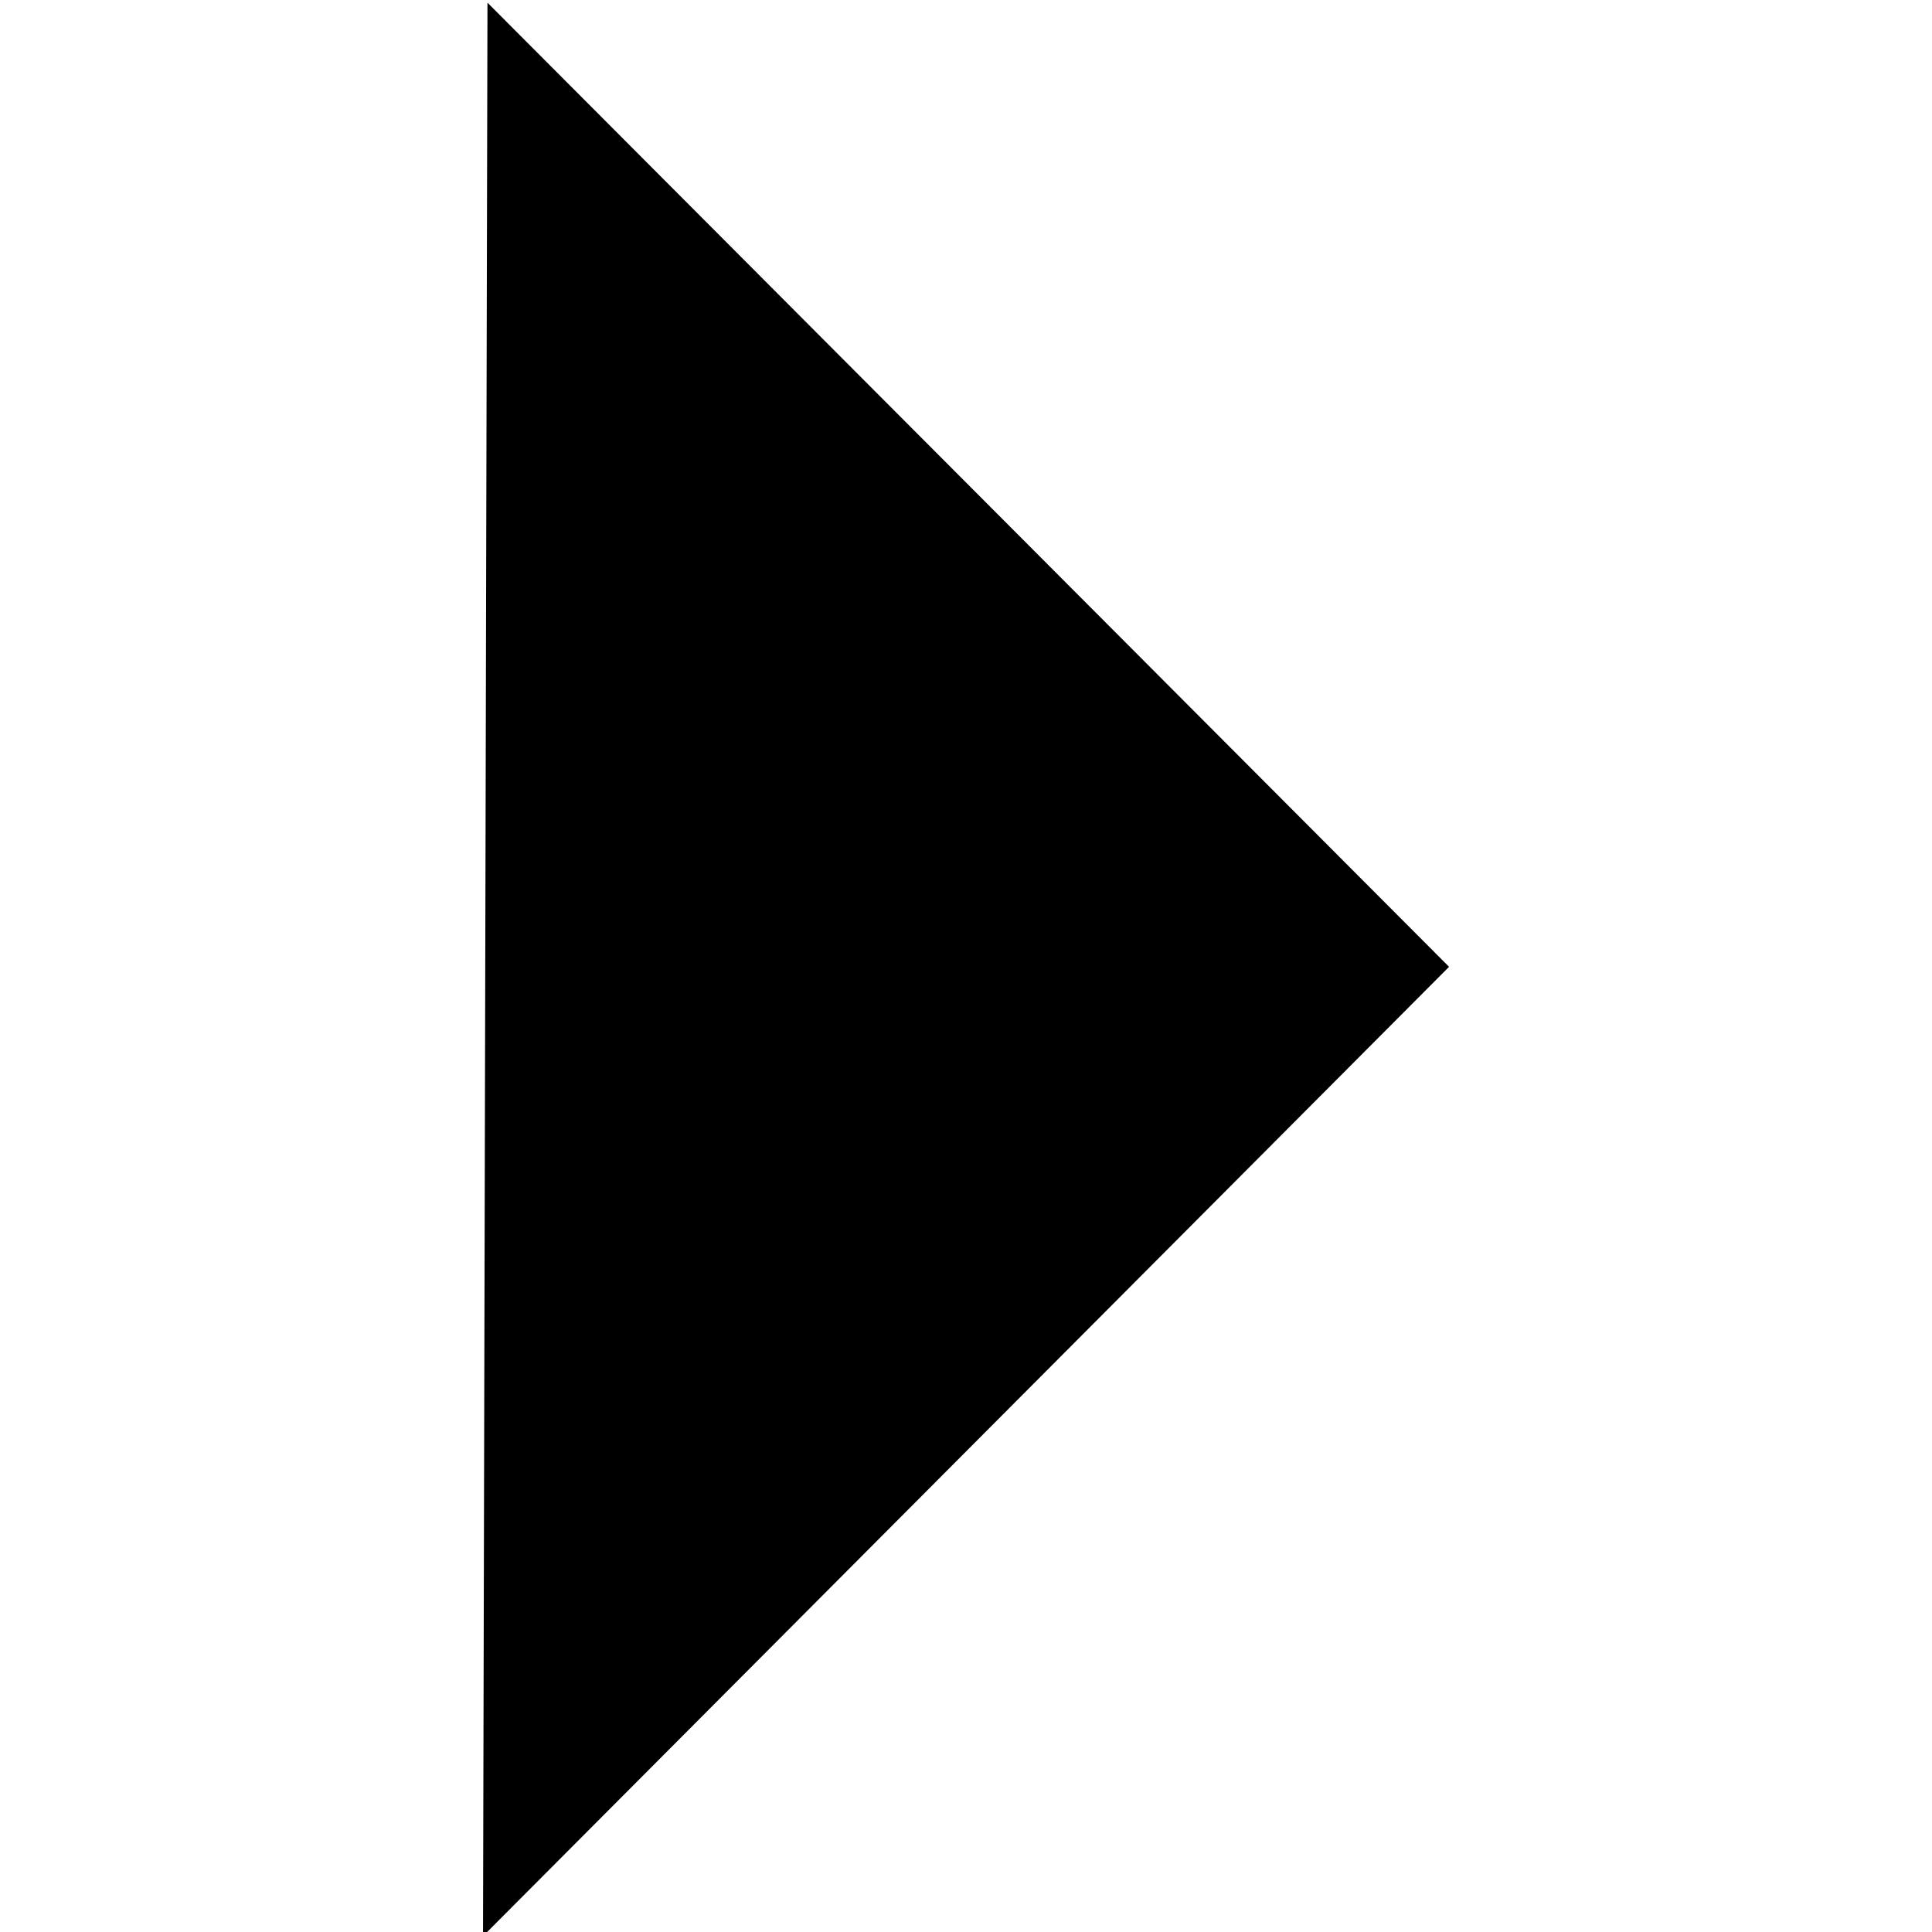
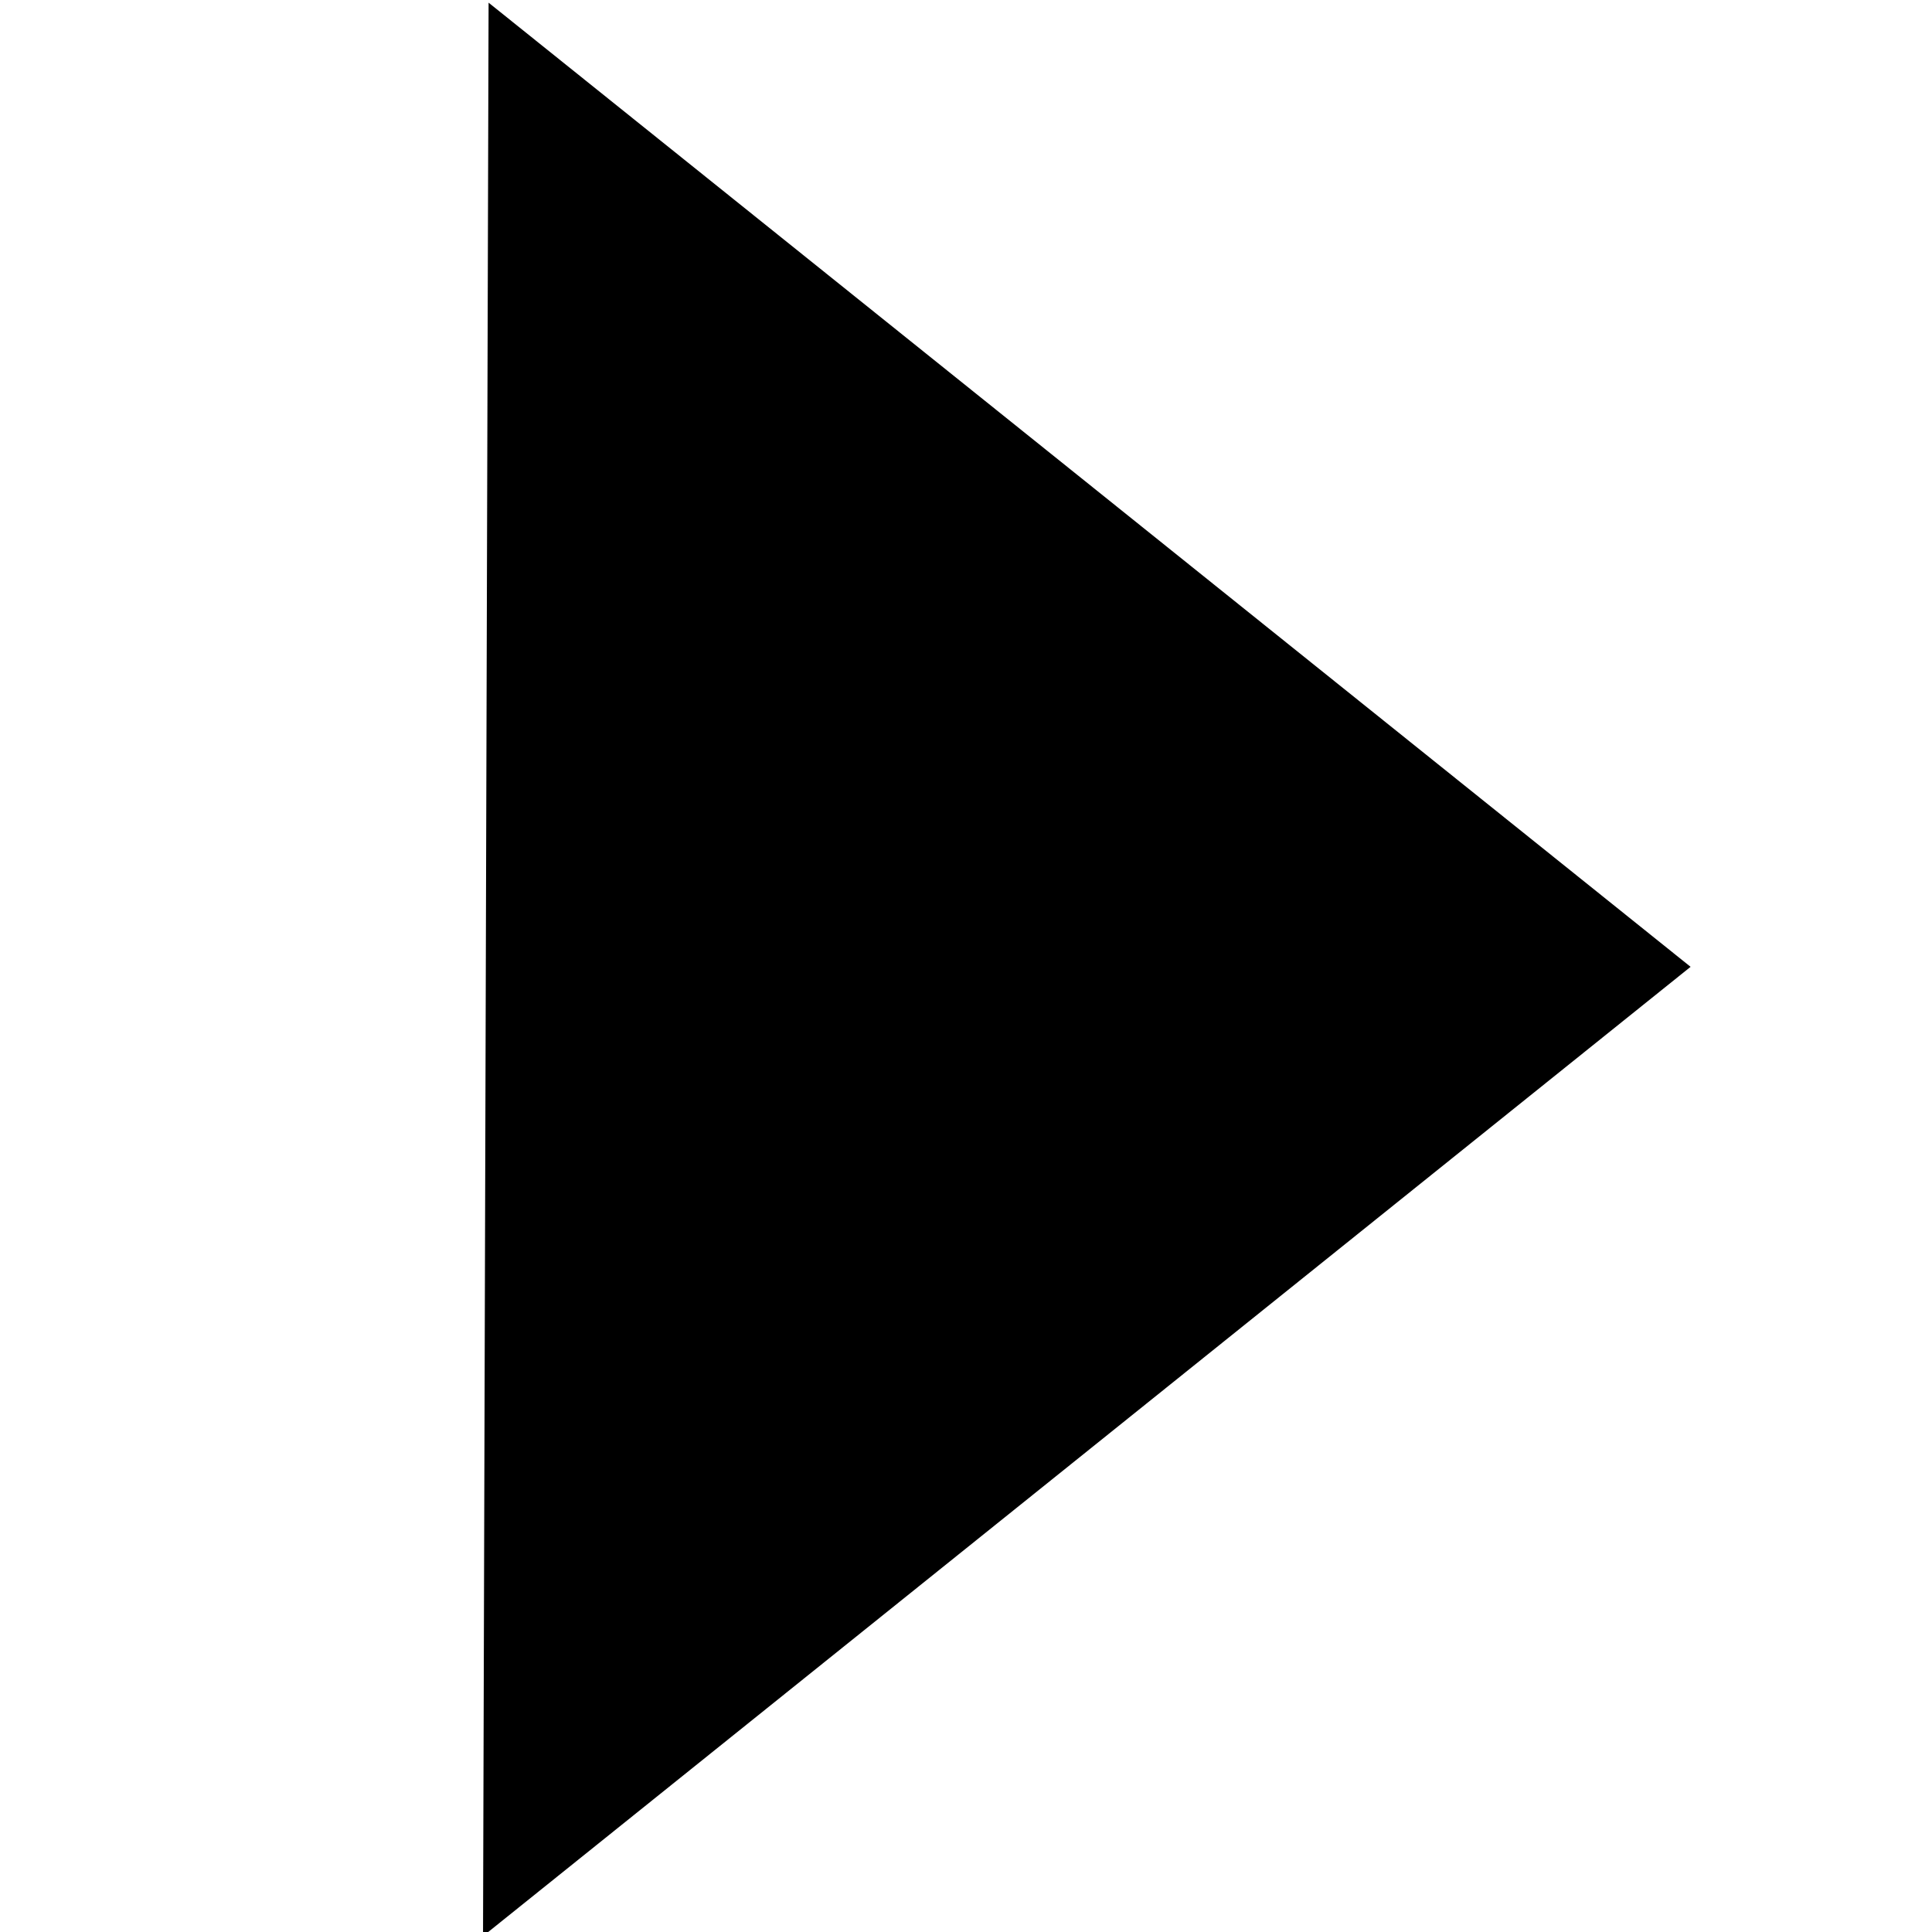
- <svg xmlns="http://www.w3.org/2000/svg" width="128" height="128" viewBox="0 0 33.867 33.867" version="1.1" id="svg8">
+ <svg xmlns="http://www.w3.org/2000/svg" id="svg8" version="1.1" viewBox="0 0 33.867 33.867" height="128" width="128">
  <defs id="defs2" />
  <g id="layer1">
-     <path transform="matrix(0.2433616,-6.604262,-3.799653,-0.3863671,60.94024,84.29966)" d="M 6.792,14.245 9.615,9.969 11.906,14.552 Z" id="path1077" style="fill:#000000;fill-rule:evenodd;stroke-width:4.233;stroke-linecap:round;stroke-linejoin:round;stop-color:#000000" />
+     <path style="fill:#000000;fill-rule:evenodd;stroke-width:4.233;stroke-linecap:round;stroke-linejoin:round;stop-color:#000000" id="path1077" d="M 6.792,14.245 9.615,9.969 11.906,14.552 Z" transform="matrix(0.304202,-6.604262,-4.749567,-0.3863671,74.05863,84.29966)" />
  </g>
</svg>
